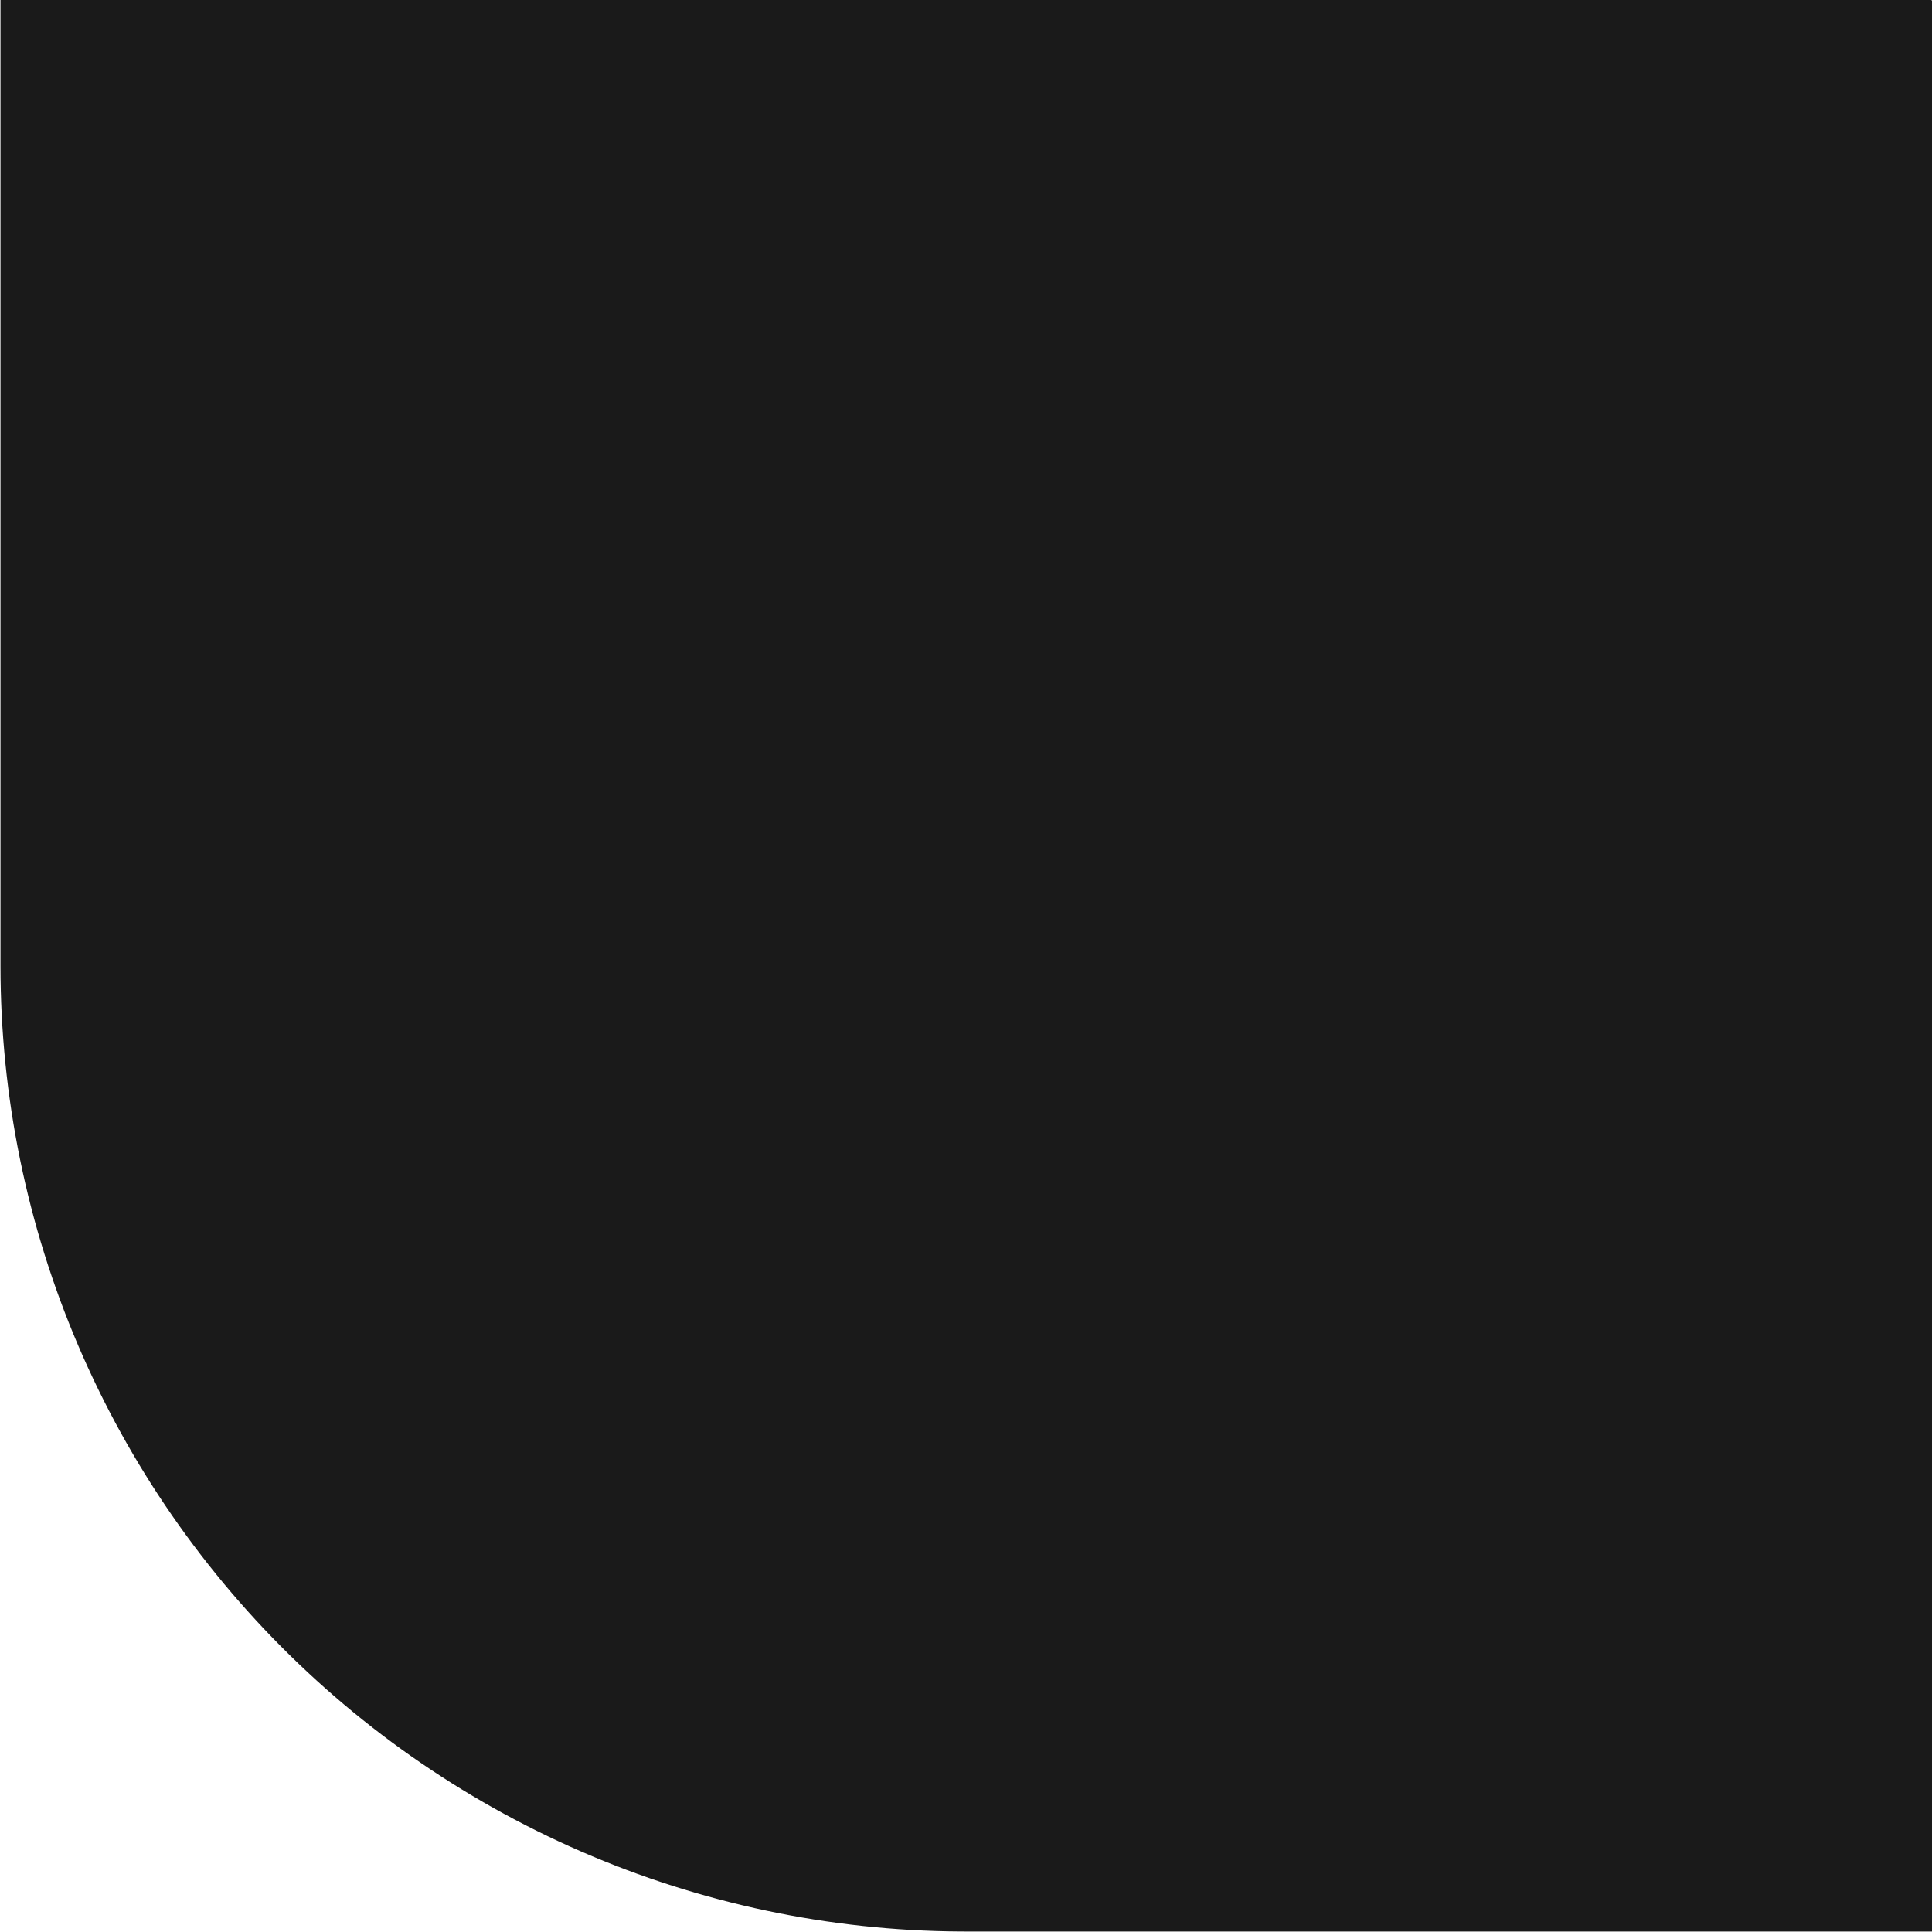
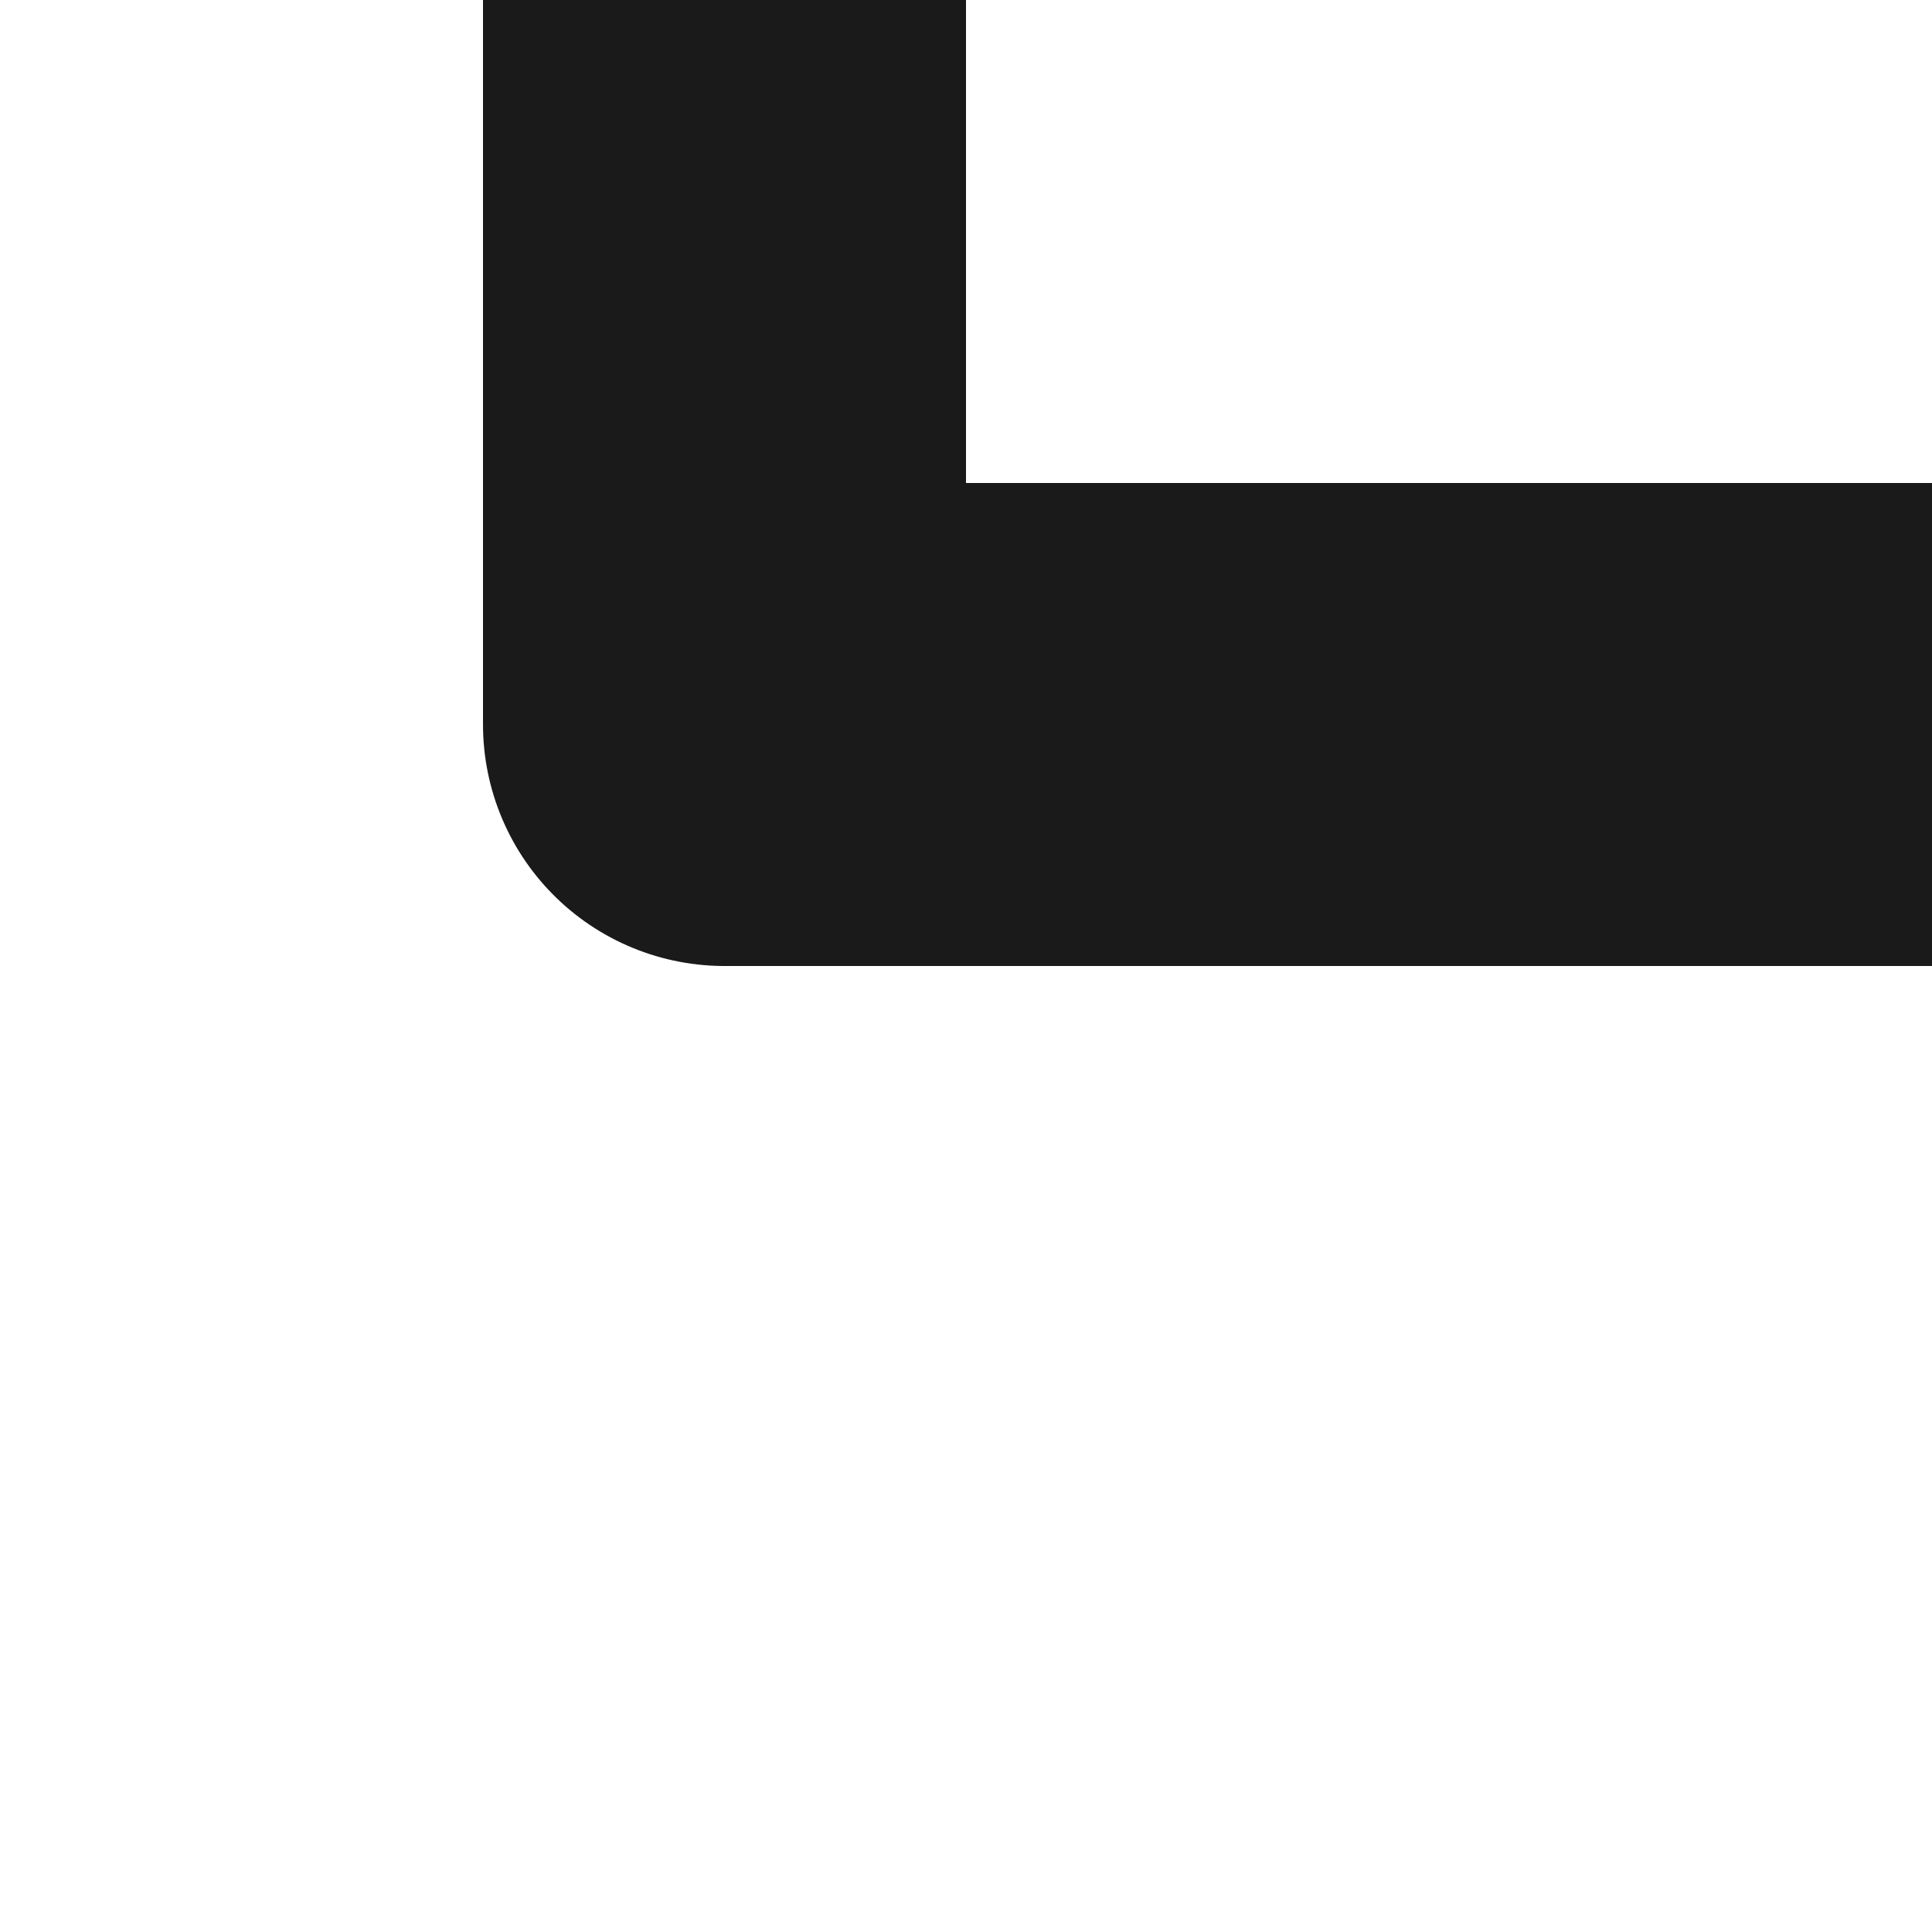
- <svg xmlns="http://www.w3.org/2000/svg" width="2" height="2" viewBox="0 0 2 2" version="1.1" id="svg13547">
+ <svg xmlns="http://www.w3.org/2000/svg" width="4" height="4" viewBox="0 0 4 4" version="1.1" id="svg13547">
  <defs id="defs13544" />
  <g id="layer2" style="display:none">
    <rect style="font-variation-settings:'wght' 700;fill:#636363;fill-opacity:1;stroke:none;stroke-width:1.999;stroke-linejoin:round;stroke-dasharray:none;stroke-opacity:1;paint-order:stroke fill markers" id="rect1" width="48" height="48" x="0" y="0" ry="0" />
  </g>
  <g id="layer1">
-     <path style="font-variation-settings:'wght' 700;fill:none;stroke:#1a1a1a;stroke-width:1.999;stroke-linecap:butt;stroke-linejoin:round;stroke-dasharray:none;stroke-opacity:1;paint-order:stroke fill markers" d="M 1,0 V 1 H 2" id="path2" />
+     <path style="font-variation-settings:'wght' 700;fill:none;stroke:#1a1a1a;stroke-width:1;stroke-linecap:butt;stroke-linejoin:round;stroke-dasharray:none;stroke-opacity:1;paint-order:stroke fill markers" d="M 1.5,-0.5 1.5,1.5 4.5,1.5" id="path2" />
  </g>
</svg>
